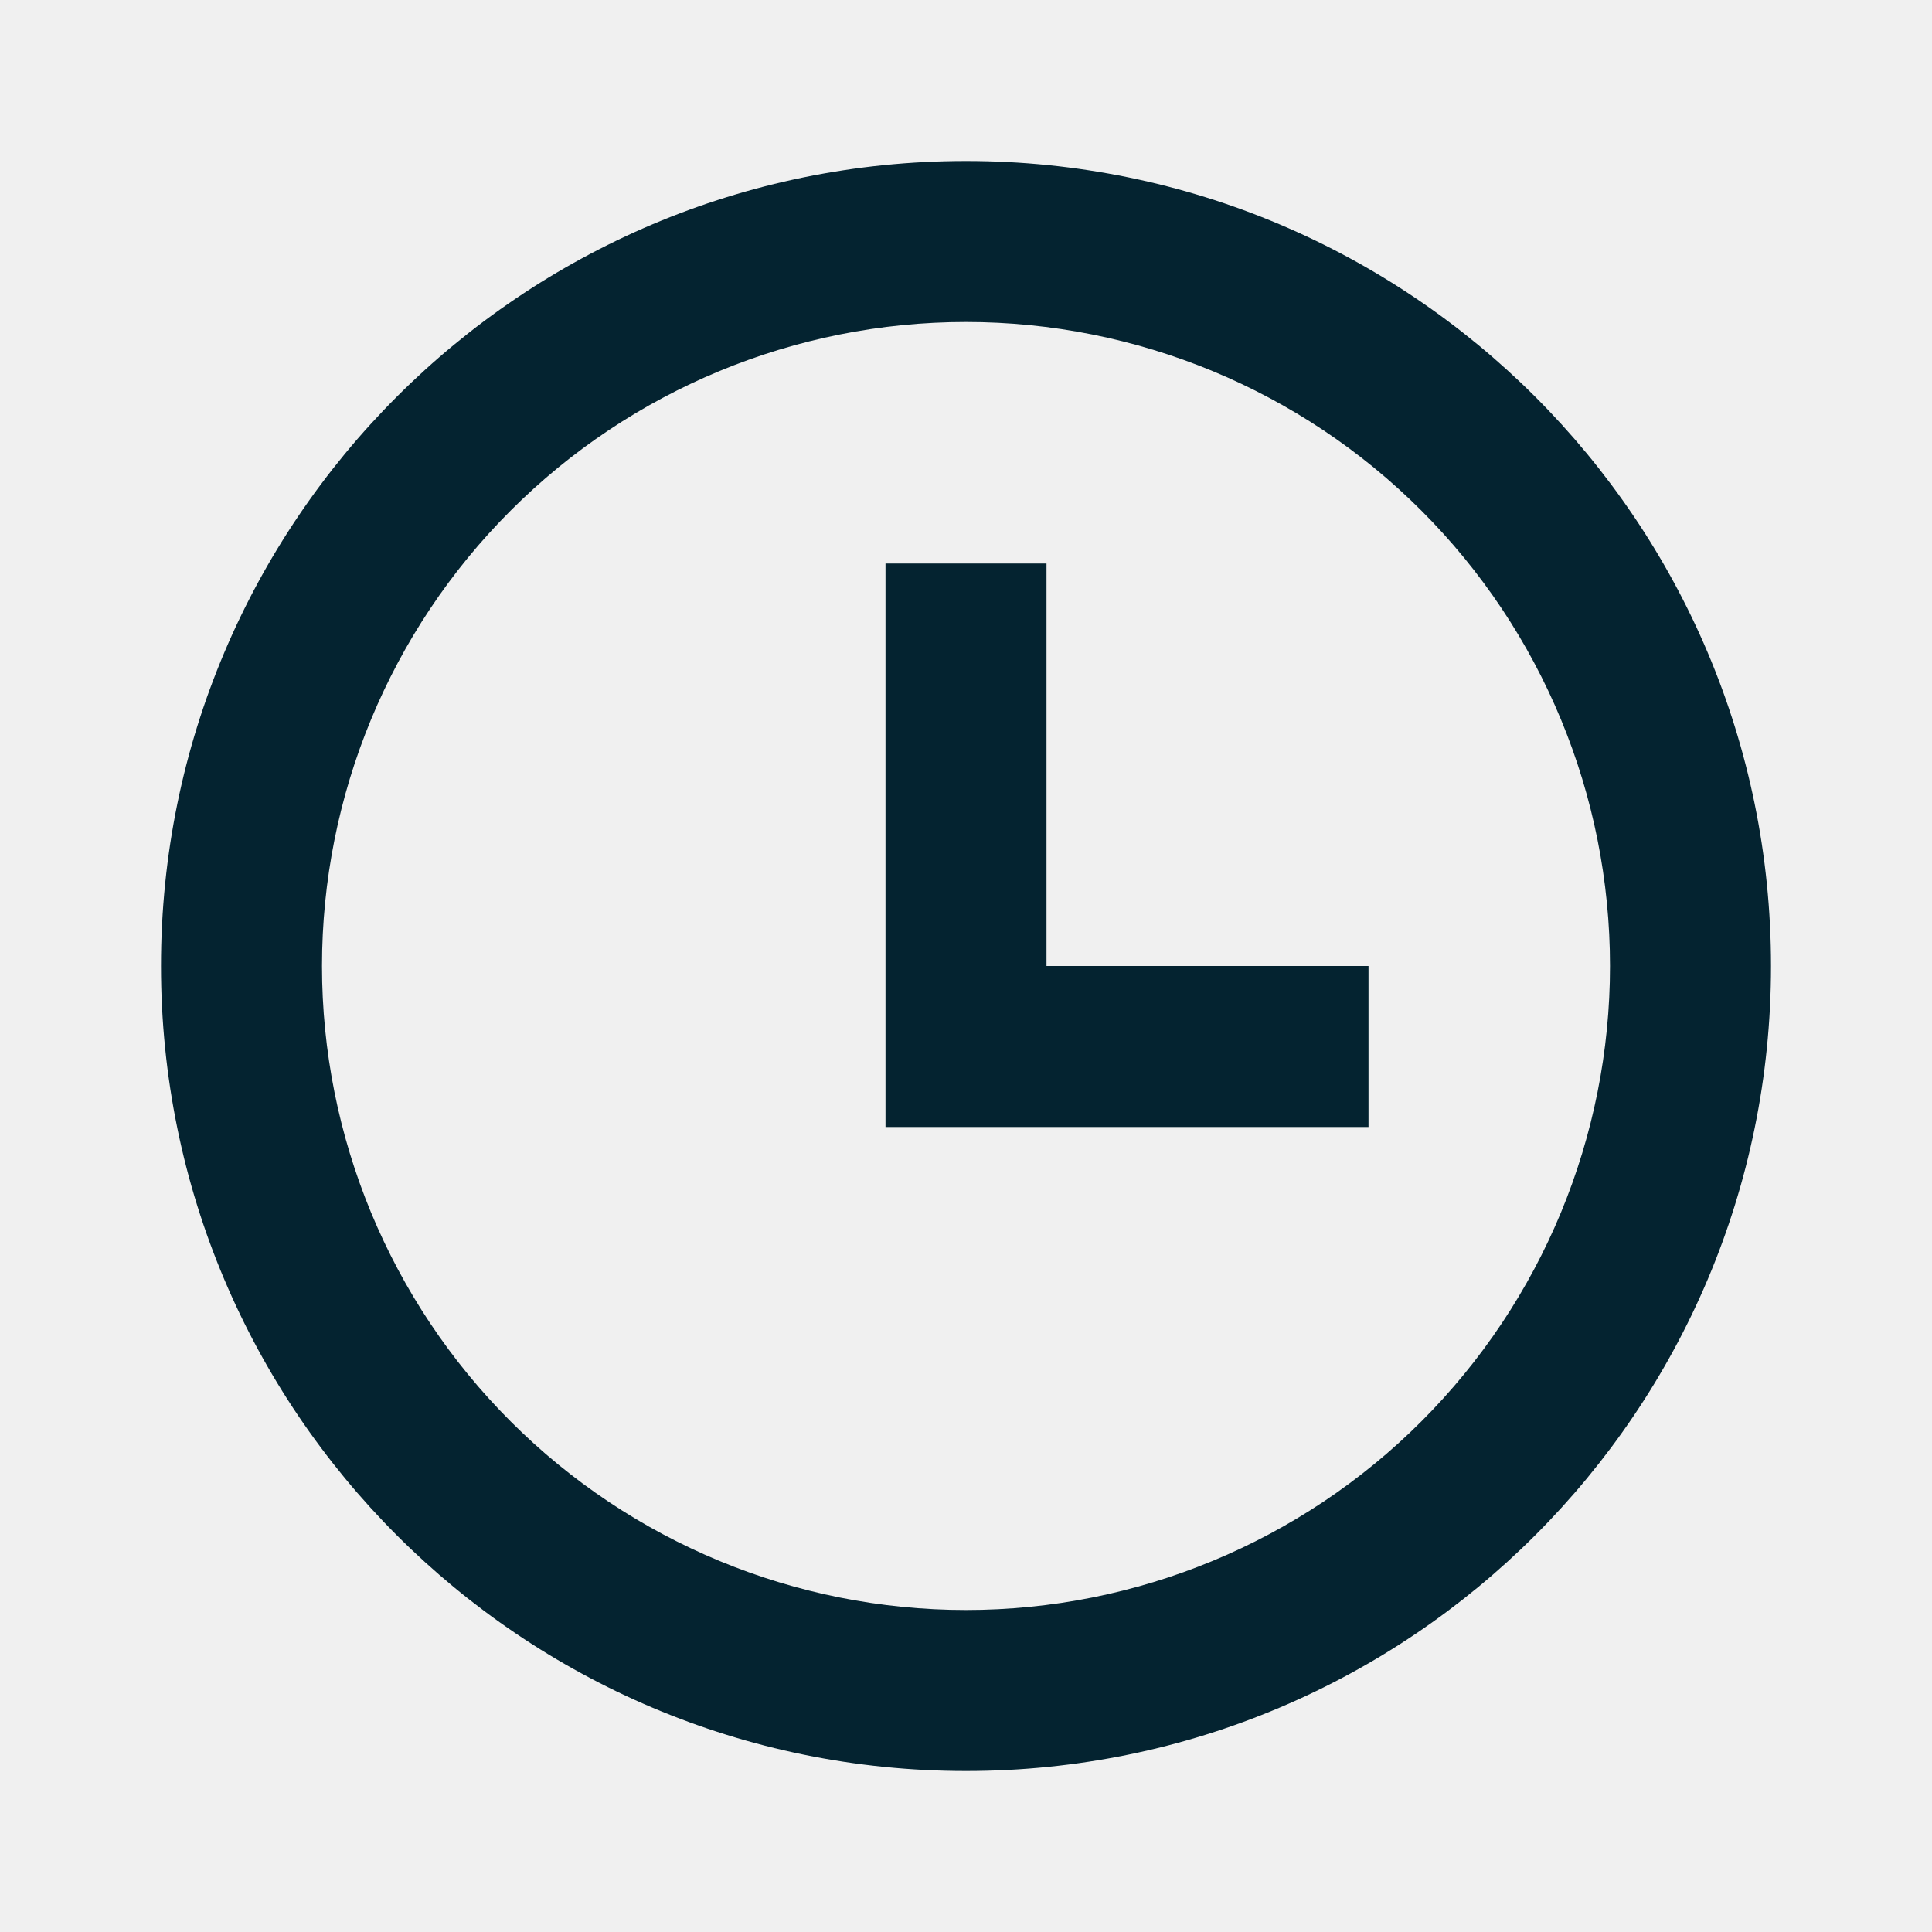
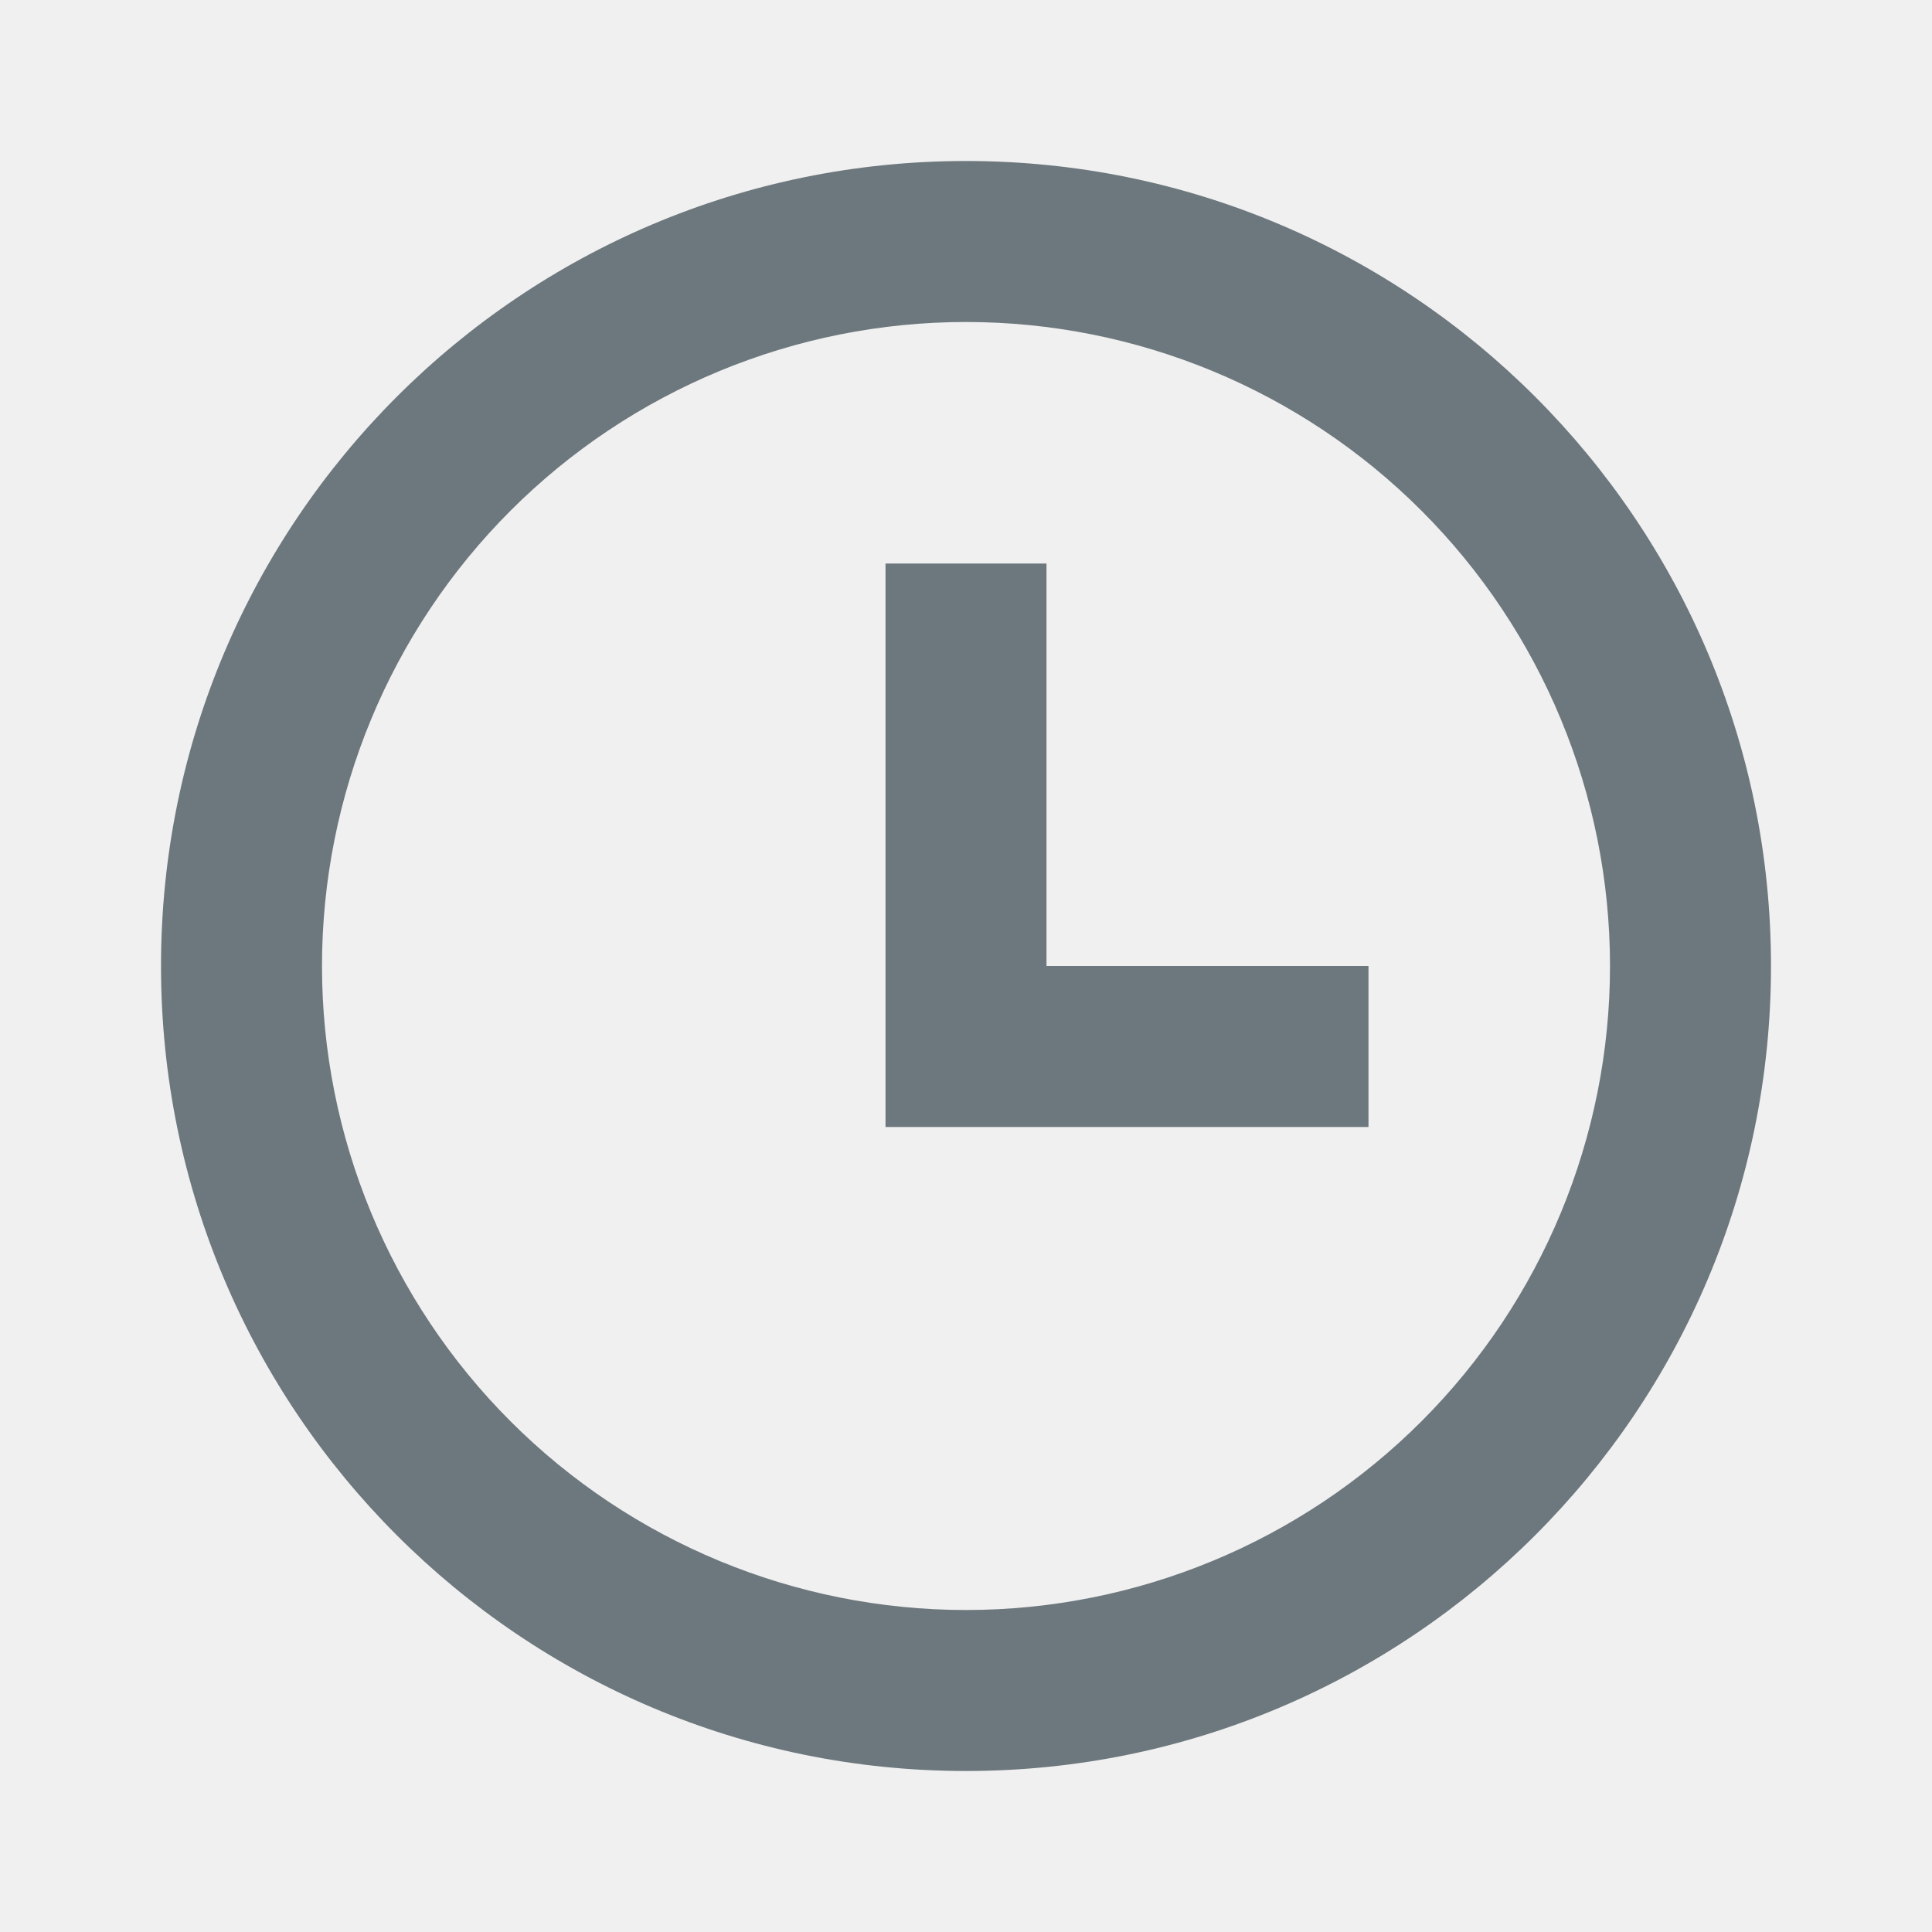
- <svg xmlns="http://www.w3.org/2000/svg" width="24" height="24" viewBox="0 0 24 24" fill="none">
+ <svg xmlns="http://www.w3.org/2000/svg" width="18" height="18" viewBox="0 0 24 24" fill="none">
  <g clip-path="url(#clip0_38_121)">
-     <path d="M12 22C6.477 22 2 17.523 2 12C2 6.477 6.477 2 12 2C17.523 2 22 6.477 22 12C22 17.523 17.523 22 12 22ZM12 20C14.122 20 16.157 19.157 17.657 17.657C19.157 16.157 20 14.122 20 12C20 9.878 19.157 7.843 17.657 6.343C16.157 4.843 14.122 4 12 4C9.878 4 7.843 4.843 6.343 6.343C4.843 7.843 4 9.878 4 12C4 14.122 4.843 16.157 6.343 17.657C7.843 19.157 9.878 20 12 20V20ZM13 12H17V14H11V7H13V12Z" fill="#042330" />
+     <path d="M12 22C6.477 22 2 17.523 2 12C2 6.477 6.477 2 12 2C17.523 2 22 6.477 22 12C22 17.523 17.523 22 12 22ZM12 20C14.122 20 16.157 19.157 17.657 17.657C19.157 16.157 20 14.122 20 12C20 9.878 19.157 7.843 17.657 6.343C16.157 4.843 14.122 4 12 4C9.878 4 7.843 4.843 6.343 6.343C4.843 7.843 4 9.878 4 12C4 14.122 4.843 16.157 6.343 17.657C7.843 19.157 9.878 20 12 20V20ZM13 12H17V14H11V7H13V12Z" fill="#6d787e" />
  </g>
  <defs>
    <clipPath id="clip0_38_121">
      <rect width="24" height="24" fill="white" />
    </clipPath>
  </defs>
</svg>
